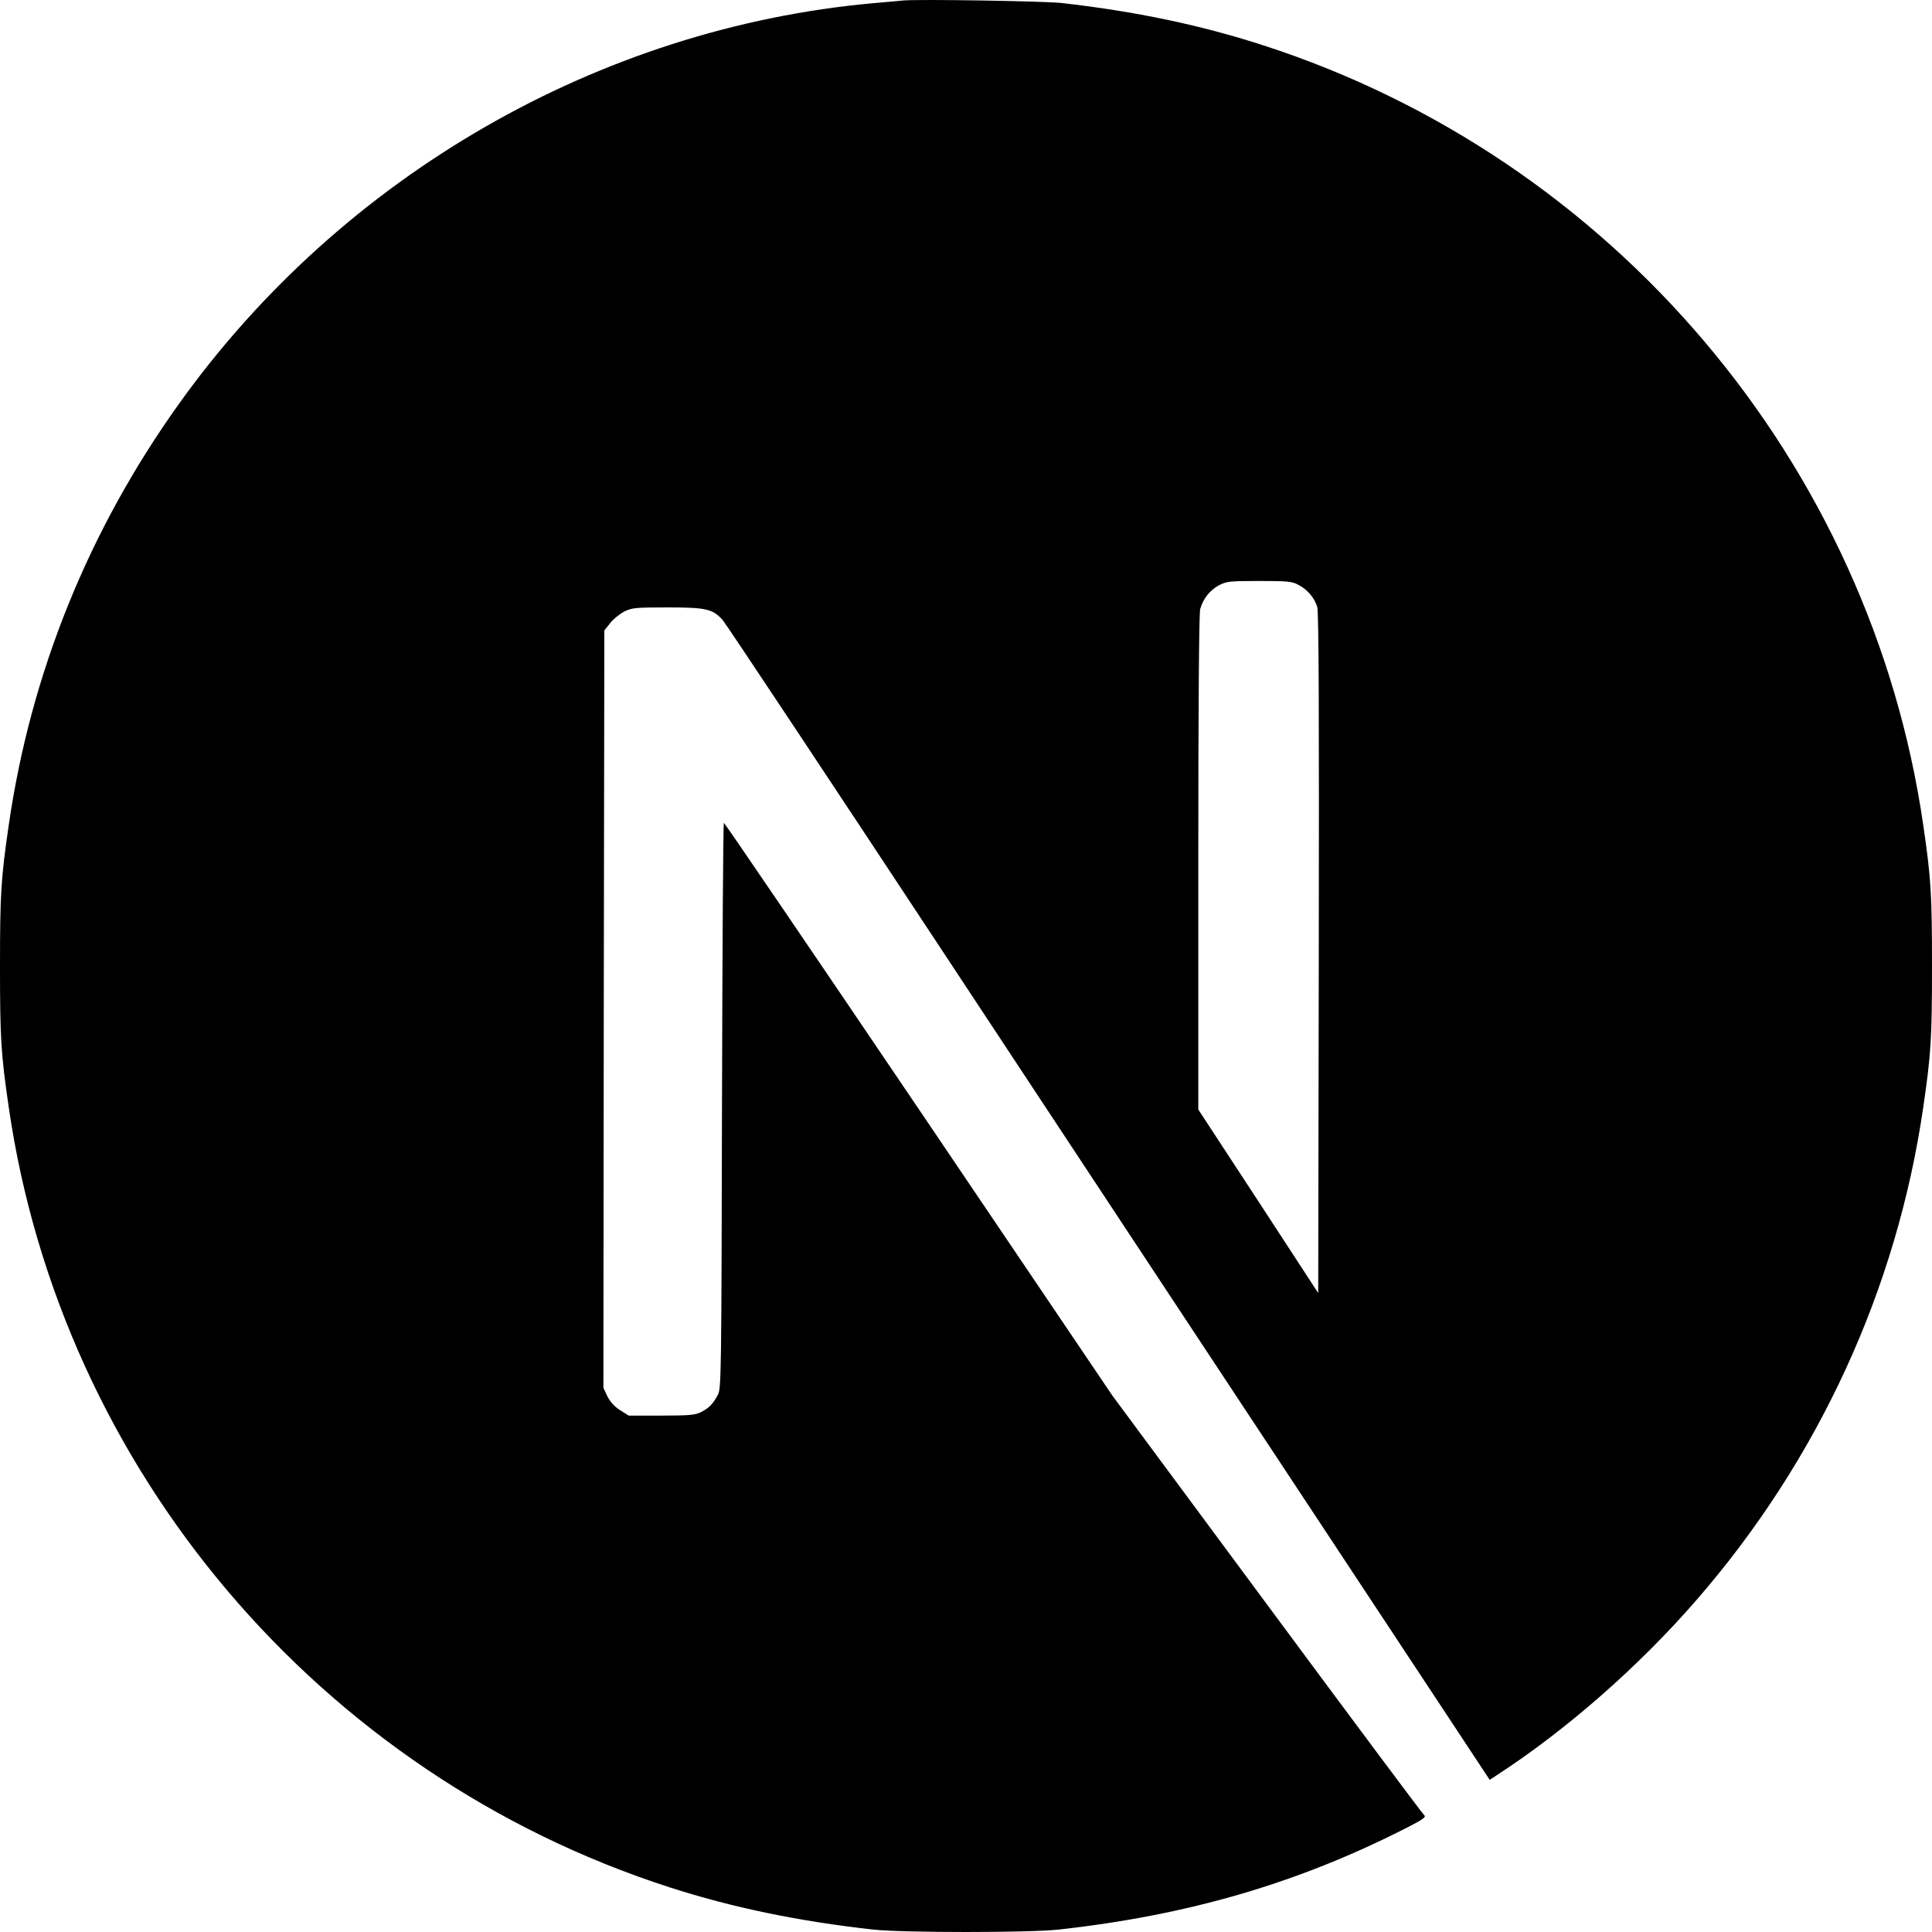
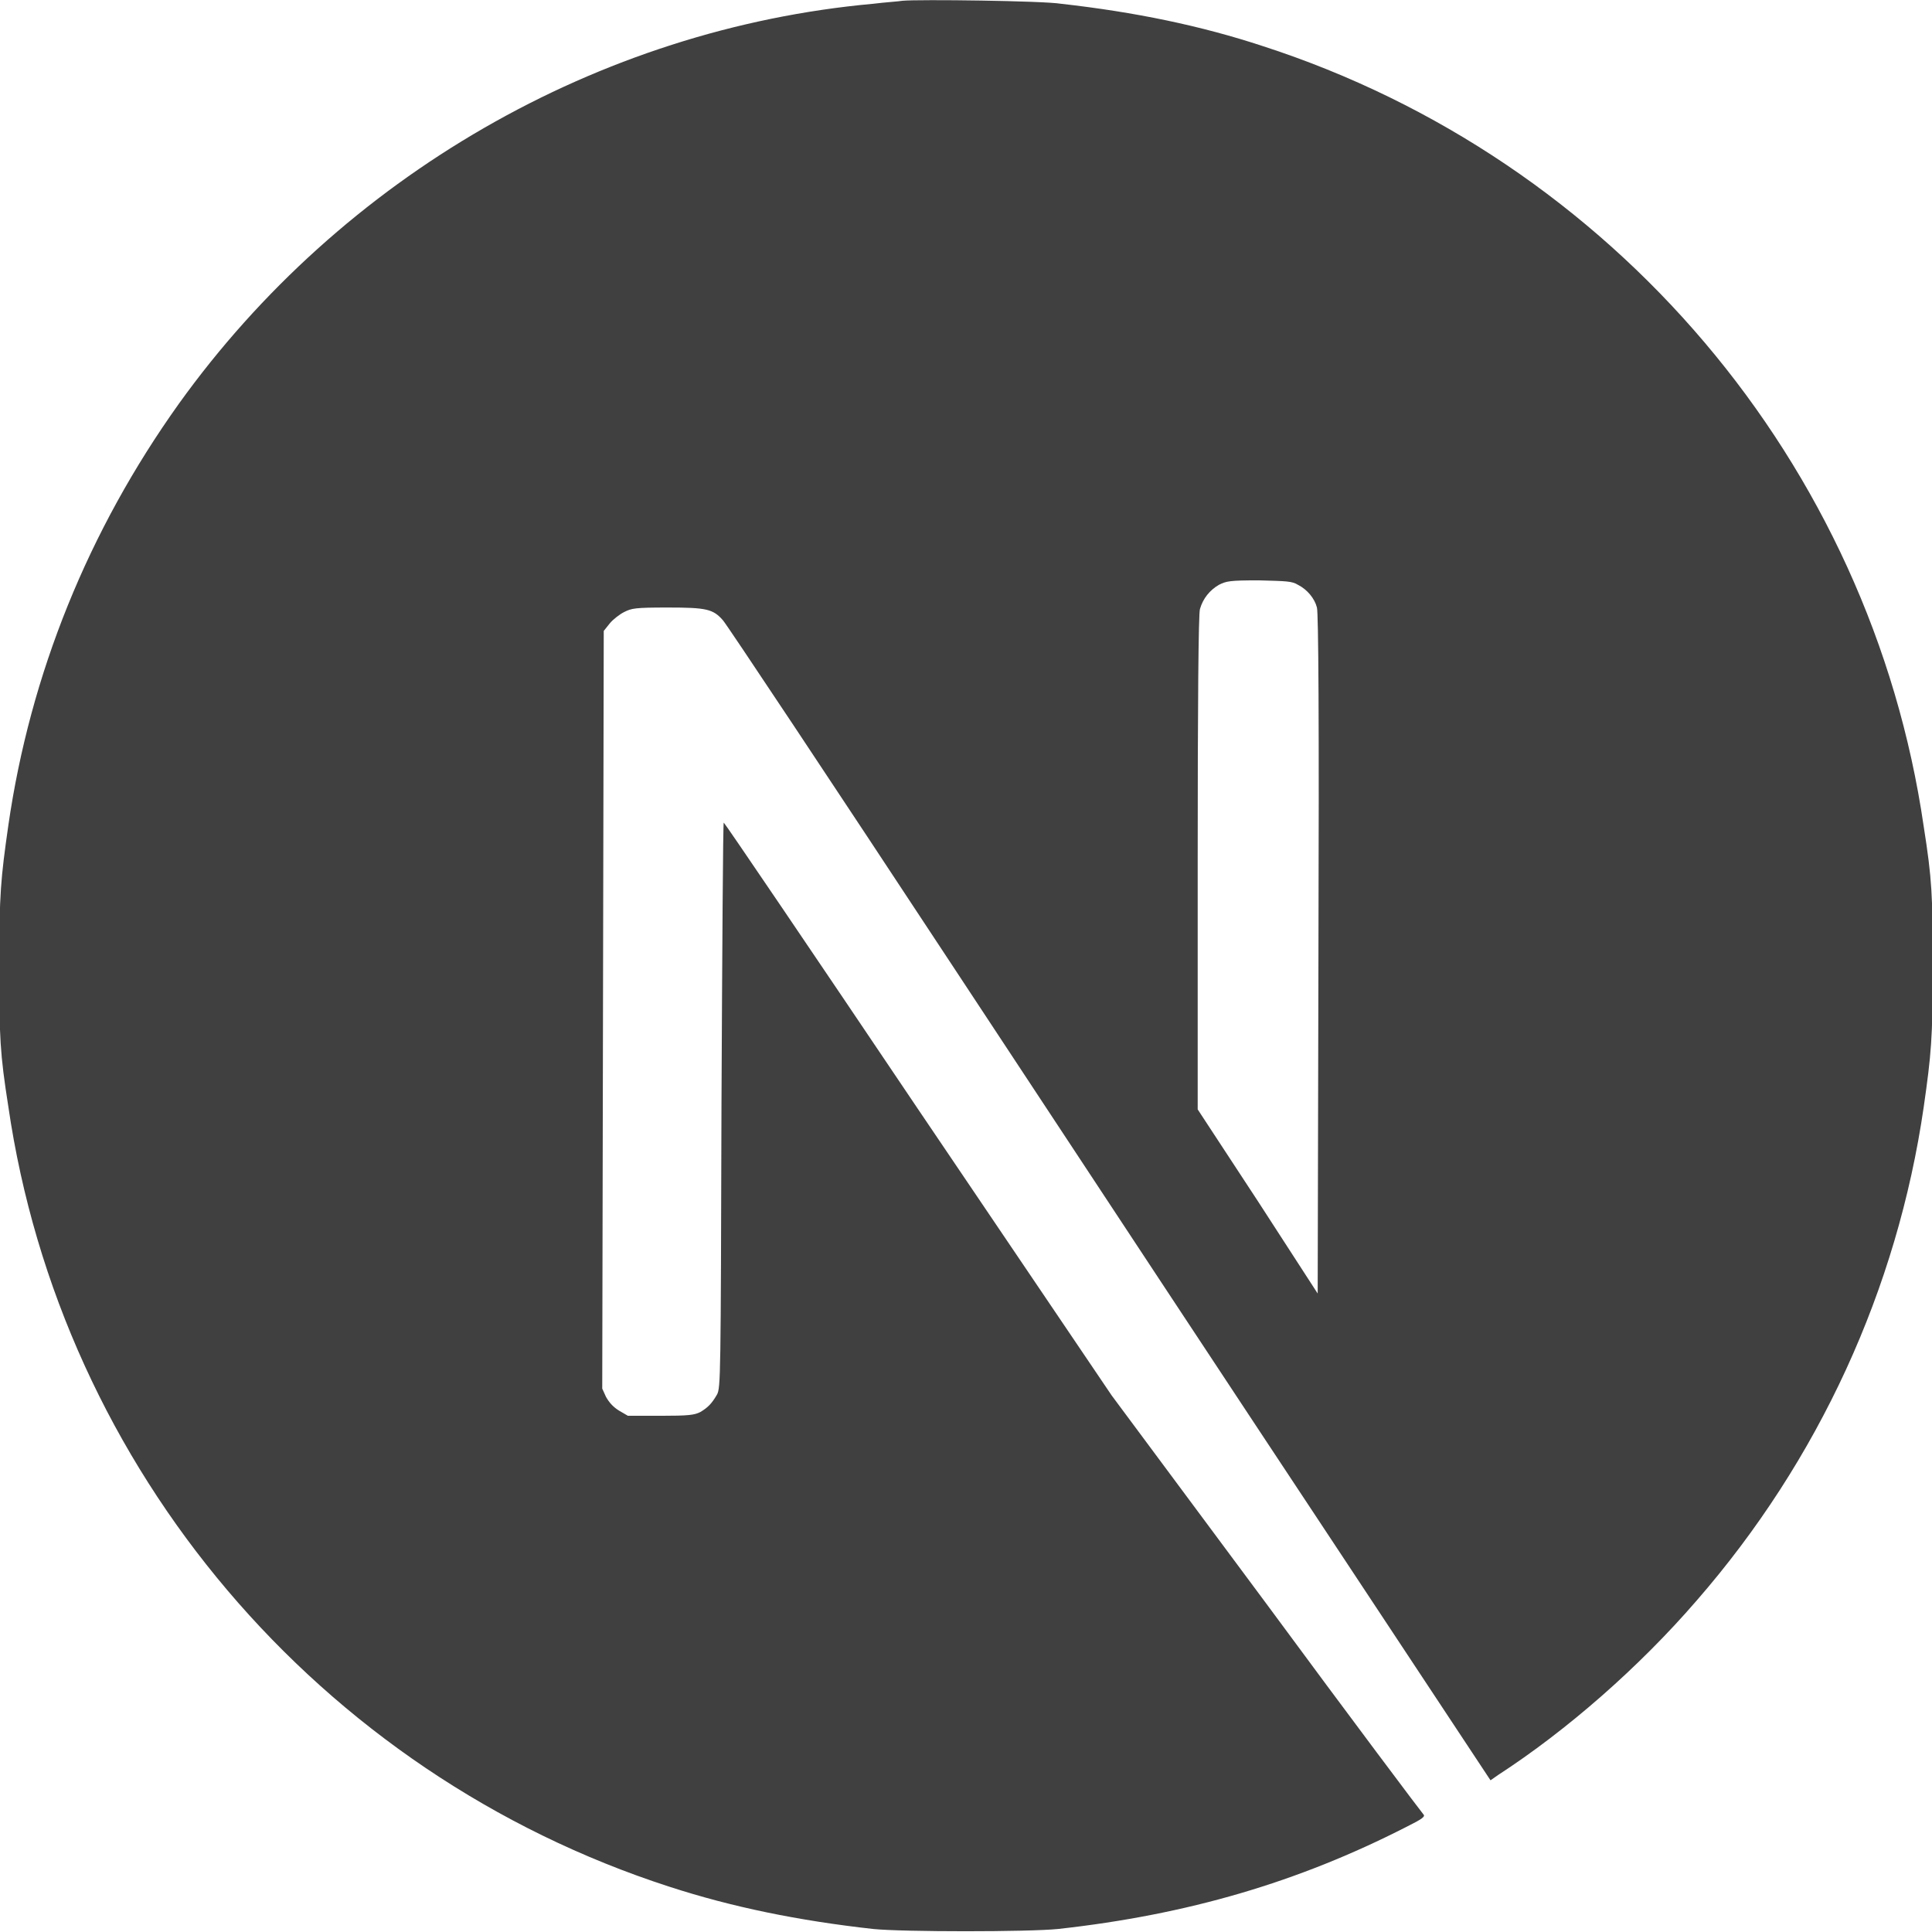
- <svg xmlns="http://www.w3.org/2000/svg" width="256px" height="256px" viewBox="0 0 256 256" version="1.1" preserveAspectRatio="xMidYMid">
+ <svg xmlns="http://www.w3.org/2000/svg" version="1.1" id="Layer_1" x="0px" y="0px" viewBox="0 0 256 256" style="enable-background:new 0 0 256 256;" xml:space="preserve">
+   <style type="text/css">
+ 	.st0{fill:#404040;}
+ </style>
  <g>
-     <path d="M119.617,0.069 C119.066,0.119 117.315,0.294 115.738,0.419 C79.378,3.697 45.319,23.313 23.748,53.463 C11.736,70.227 4.054,89.243 1.151,109.385 C0.125,116.415 0,118.492 0,128.025 C0,137.558 0.125,139.635 1.151,146.666 C8.108,194.73 42.316,235.114 88.712,250.076 C97.02,252.754 105.778,254.58 115.738,255.681 C119.617,256.106 136.383,256.106 140.262,255.681 C157.454,253.779 172.018,249.526 186.382,242.195 C188.584,241.069 189.01,240.769 188.709,240.518 C188.509,240.368 179.125,227.783 167.864,212.57 L147.394,184.922 L121.744,146.966 C107.63,126.098 96.019,109.034 95.919,109.034 C95.819,109.009 95.718,125.873 95.668,146.465 C95.593,182.52 95.568,183.971 95.118,184.822 C94.467,186.048 93.967,186.549 92.916,187.099 C92.115,187.499 91.414,187.574 87.636,187.574 L83.306,187.574 L82.155,186.849 C81.404,186.373 80.854,185.748 80.479,185.022 L79.953,183.896 L80.003,133.73 L80.078,83.538 L80.854,82.562 C81.254,82.037 82.105,81.361 82.706,81.036 C83.732,80.536 84.132,80.486 88.461,80.486 C93.566,80.486 94.417,80.686 95.743,82.137 C96.119,82.537 110.007,103.455 126.624,128.651 C143.24,153.846 165.962,188.25 177.123,205.139 L197.393,235.84 L198.419,235.164 C207.503,229.259 217.112,220.852 224.719,212.095 C240.91,193.504 251.345,170.836 254.849,146.666 C255.875,139.635 256,137.558 256,128.025 C256,118.492 255.875,116.415 254.849,109.385 C247.892,61.32 213.684,20.936 167.288,5.974 C159.105,3.322 150.397,1.495 140.637,0.394 C138.235,0.144 121.694,-0.131 119.617,0.069 L119.617,0.069 Z M172.018,77.483 C173.219,78.084 174.195,79.235 174.545,80.436 C174.746,81.086 174.796,94.998 174.746,126.349 L174.671,171.336 L166.738,159.176 L158.78,147.016 L158.78,114.314 C158.78,93.171 158.88,81.286 159.03,80.711 C159.431,79.31 160.307,78.209 161.508,77.558 C162.534,77.033 162.909,76.983 166.838,76.983 C170.542,76.983 171.192,77.033 172.018,77.483 Z" fill="#000000" />
+     <path class="st0" d="M119.6,0.1c-0.6,0.1-2.3,0.2-3.9,0.4c-36.4,3.3-70.4,22.9-92,53c-12,16.8-19.7,35.8-22.6,55.9   c-1,7-1.2,9.1-1.2,18.6s0.1,11.6,1.2,18.6c7,48.1,41.2,88.4,87.6,103.4c8.3,2.7,17.1,4.5,27,5.6c3.9,0.4,20.6,0.4,24.5,0   c17.2-1.9,31.8-6.2,46.1-13.5c2.2-1.1,2.6-1.4,2.3-1.7c-0.2-0.2-9.6-12.7-20.8-27.9l-20.5-27.6l-25.7-38   C107.6,126.1,96,109,95.9,109c-0.1,0-0.2,16.8-0.3,37.4c-0.1,36.1-0.1,37.5-0.6,38.4c-0.7,1.2-1.2,1.7-2.2,2.3   c-0.8,0.4-1.5,0.5-5.3,0.5h-4.3l-1.2-0.7c-0.8-0.5-1.3-1.1-1.7-1.8l-0.5-1.1l0.1-50.2l0.1-50.2l0.8-1c0.4-0.5,1.3-1.2,1.9-1.5   c1-0.5,1.4-0.6,5.8-0.6c5.1,0,6,0.2,7.3,1.7c0.4,0.4,14.3,21.3,30.9,46.5s39.3,59.6,50.5,76.5l20.3,30.7l1-0.7   c9.1-5.9,18.7-14.3,26.3-23.1c16.2-18.6,26.6-41.3,30.1-65.4c1-7,1.2-9.1,1.2-18.6s-0.1-11.6-1.2-18.6   c-7-48.1-41.2-88.4-87.6-103.4c-8.2-2.7-16.9-4.5-26.7-5.6C138.2,0.1,121.7-0.1,119.6,0.1L119.6,0.1z M172,77.5   c1.2,0.6,2.2,1.8,2.5,3c0.2,0.7,0.3,14.6,0.2,45.9l-0.1,45l-7.9-12.2l-8-12.2v-32.7c0-21.1,0.1-33,0.3-33.6   c0.4-1.4,1.3-2.5,2.5-3.2c1-0.5,1.4-0.6,5.3-0.6C170.5,77,171.2,77,172,77.5z" />
  </g>
</svg>
